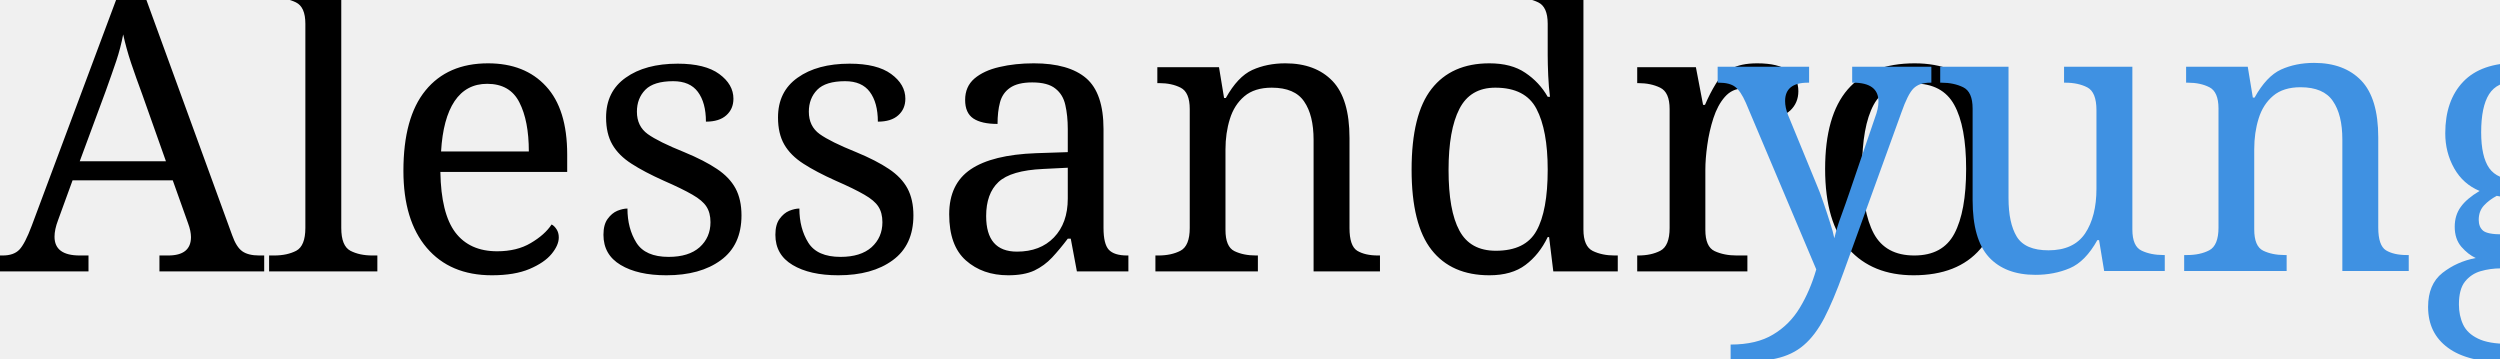
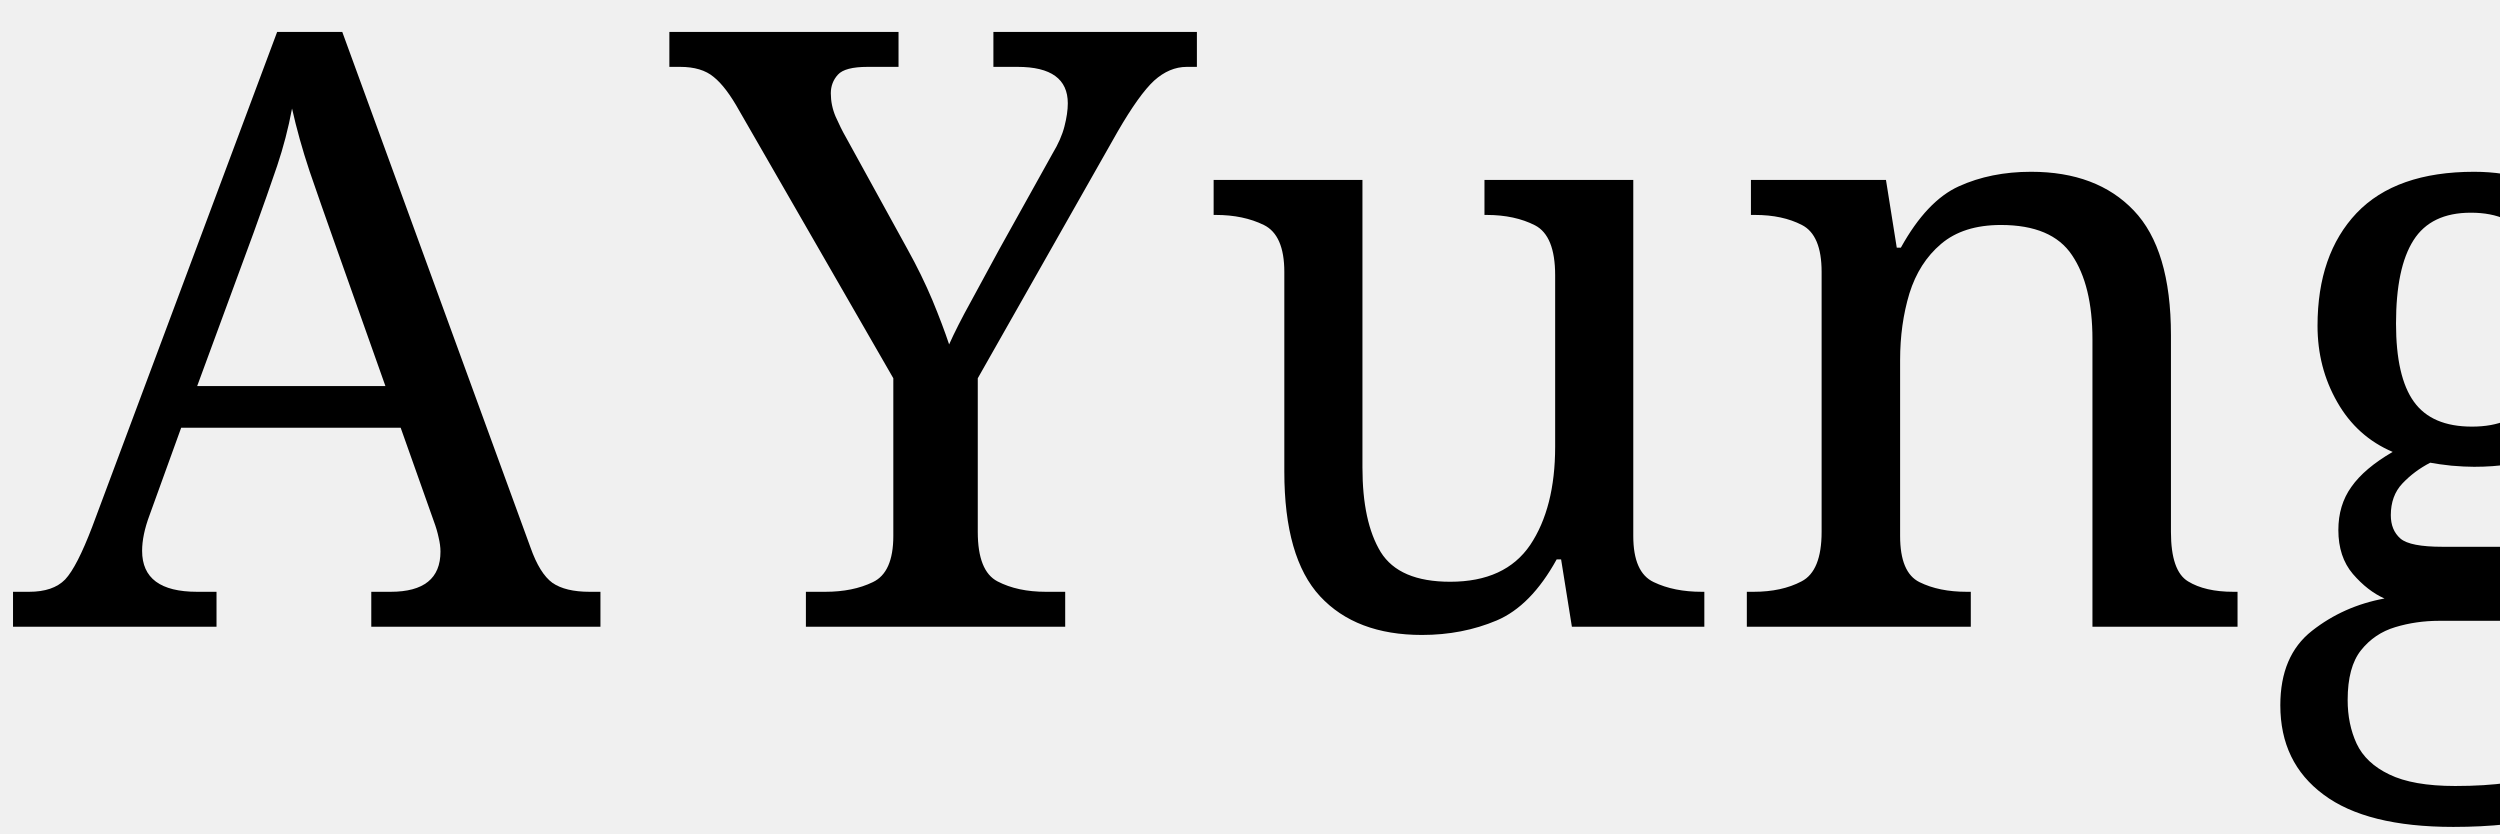
- <svg xmlns="http://www.w3.org/2000/svg" width="223" height="32">
+ <svg xmlns="http://www.w3.org/2000/svg" width="105" height="35">
  <g>
-     <rect fill="none" id="canvas_background" height="34" width="225" y="-1" x="-1" />
+     <rect fill="none" id="canvas_background" height="37" width="107" y="-1" x="-1" />
    <g wfd-invisible="true" display="none" overflow="visible" y="0" x="0" height="100%" width="100%" id="canvasGrid">
      <rect fill="url(#gridpattern)" stroke-width="0" y="0" x="0" height="100%" width="100%" />
    </g>
  </g>
  <g>
-     <text style="cursor: move;" font-weight="normal" font-style="normal" xml:space="preserve" text-anchor="start" font-family="'Shadows Into Light', serif" font-size="34" id="svg_19" y="24.208" x="-0.402" stroke-opacity="null" stroke-width="0" stroke="#ffffff" fill="#000000">Alessandro</text>
-     <text font-weight="normal" font-style="normal" xml:space="preserve" text-anchor="start" font-family="'Shadows Into Light', serif" font-size="34" id="svg_20" y="24.17" x="153.074" stroke-opacity="null" stroke-width="0" stroke="#ffffff" fill="#3f91e2">yung</text>
+     <text xml:space="preserve" text-anchor="start" font-family="'Shadows Into Light', serif" font-size="35" id="svg_1" y="26.325" x="0.547" stroke-width="0" stroke="#000" fill="#000000">A</text>
+     <text xml:space="preserve" text-anchor="start" font-family="'Shadows Into Light', serif" font-size="35" id="svg_2" y="26.325" x="28.285" stroke-width="0" stroke="#000" fill="#000000">Yung</text>
  </g>
</svg>
